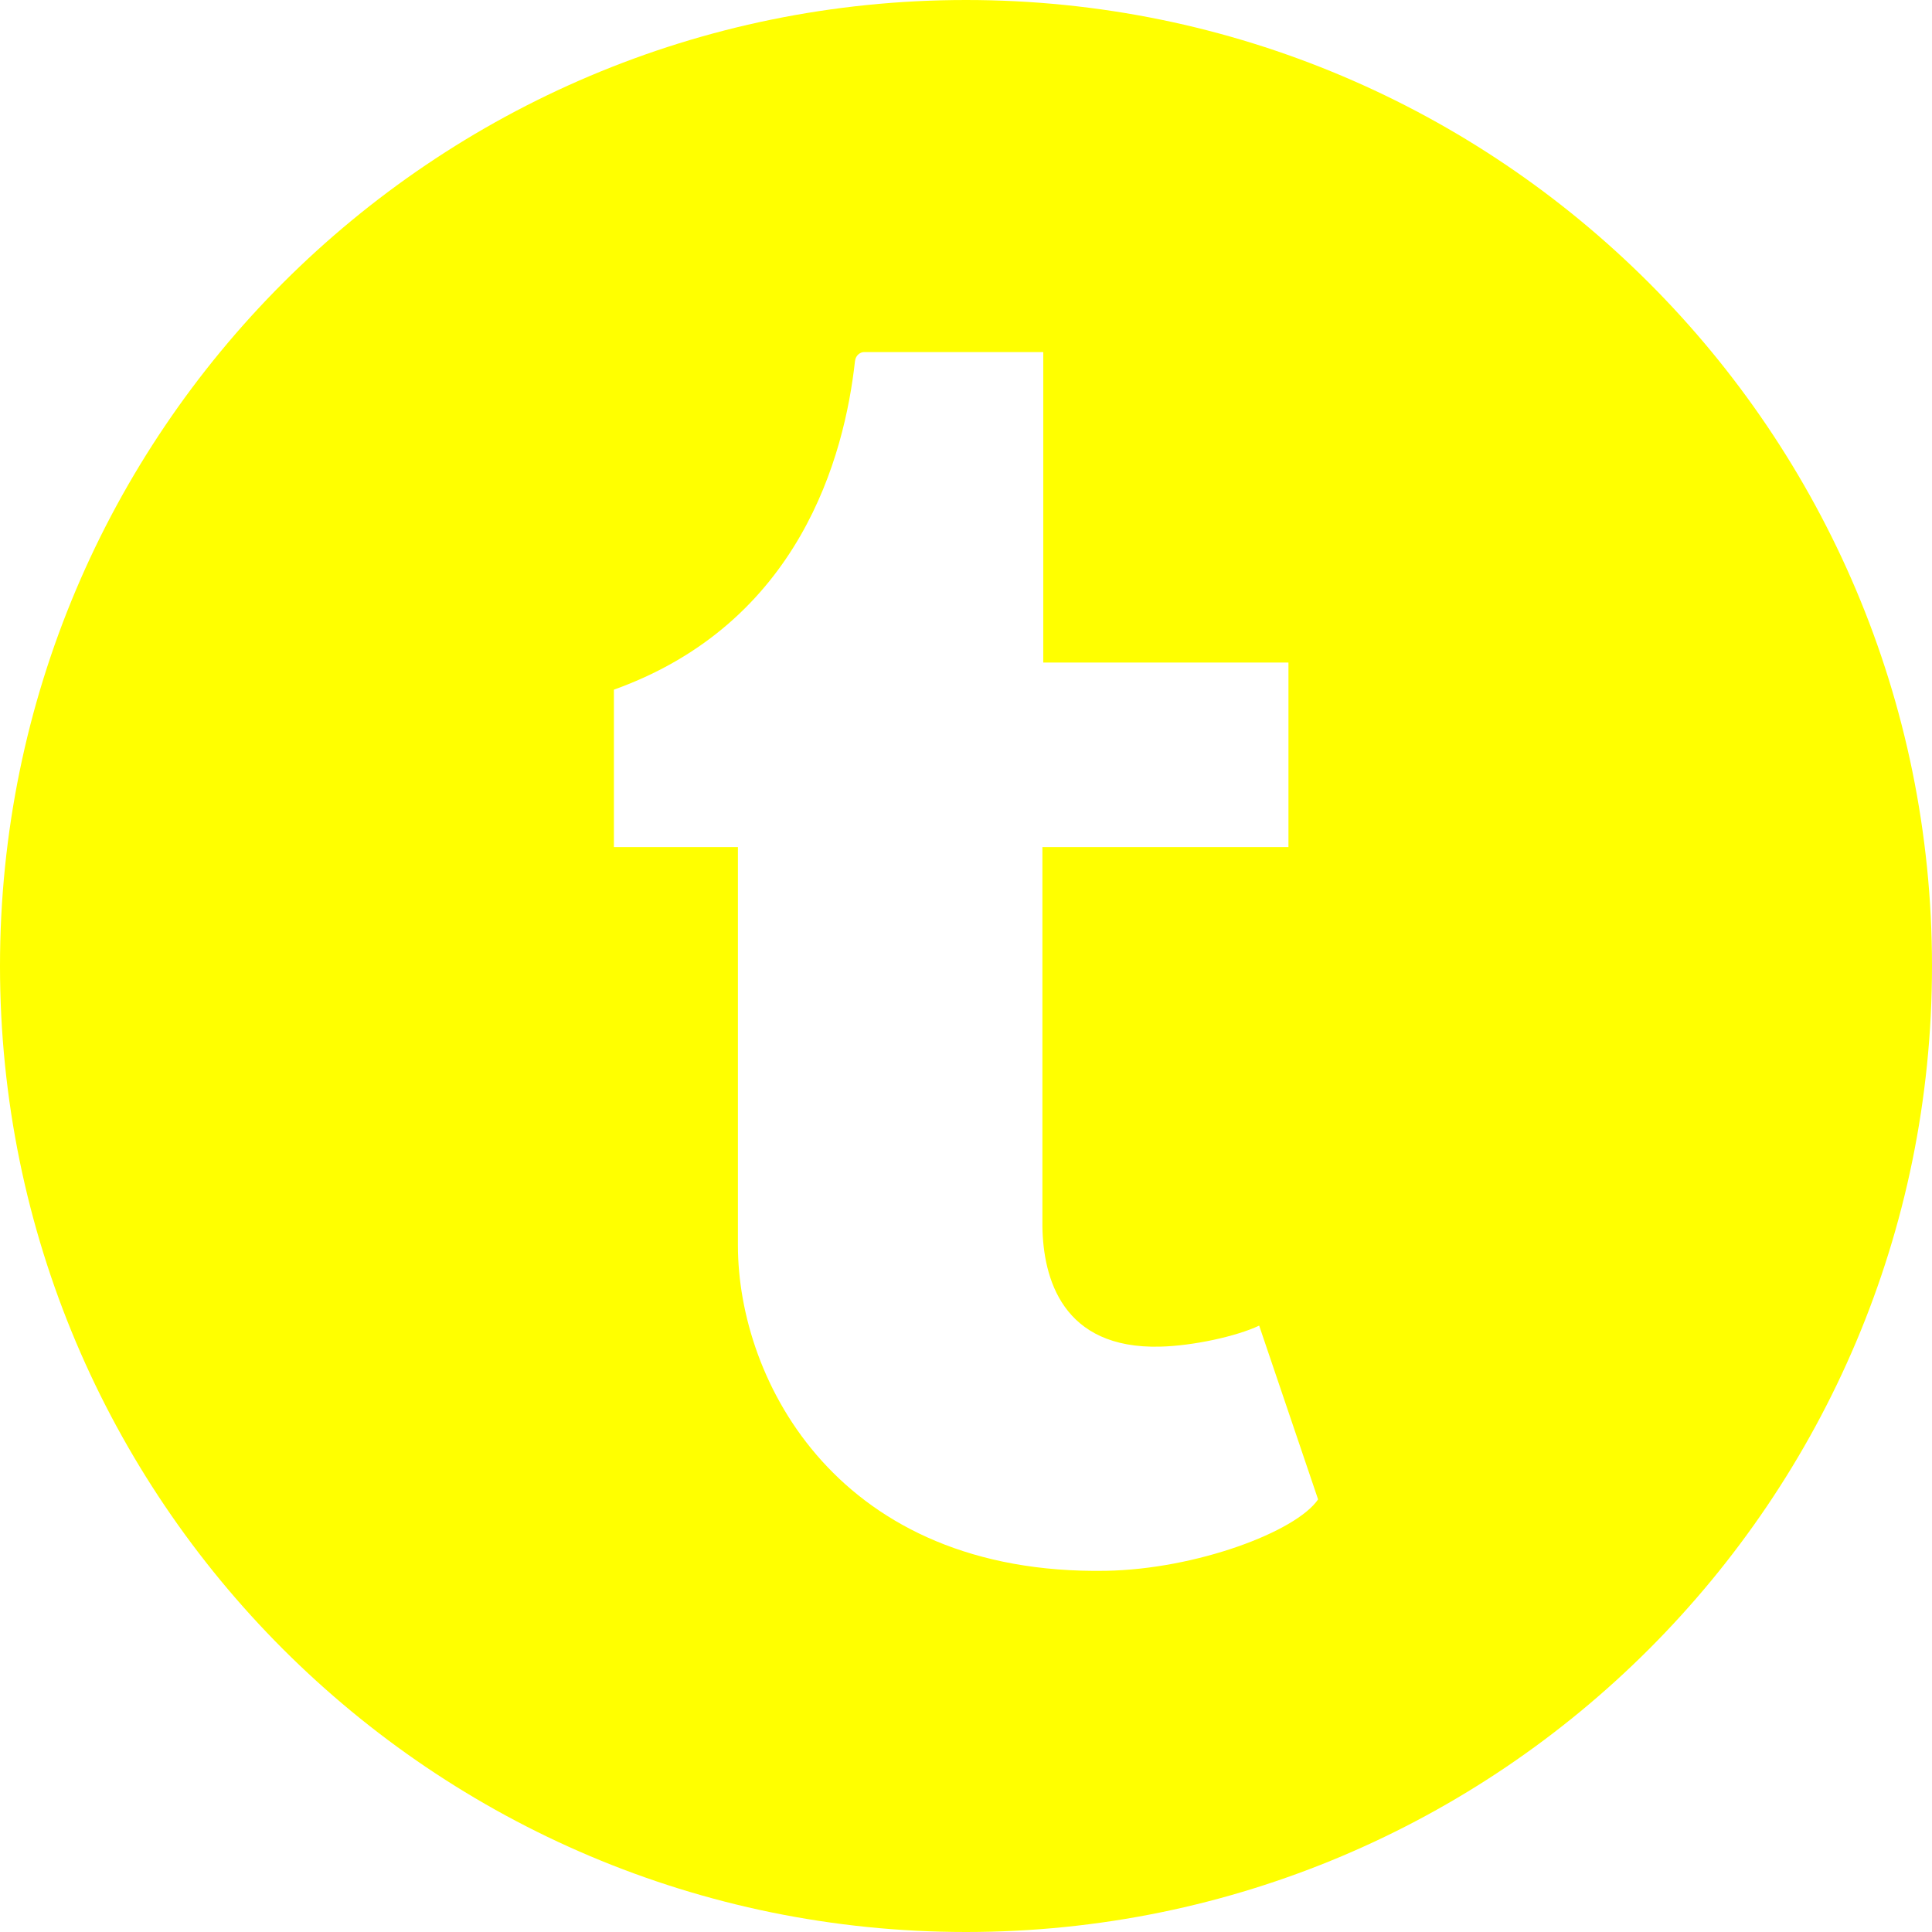
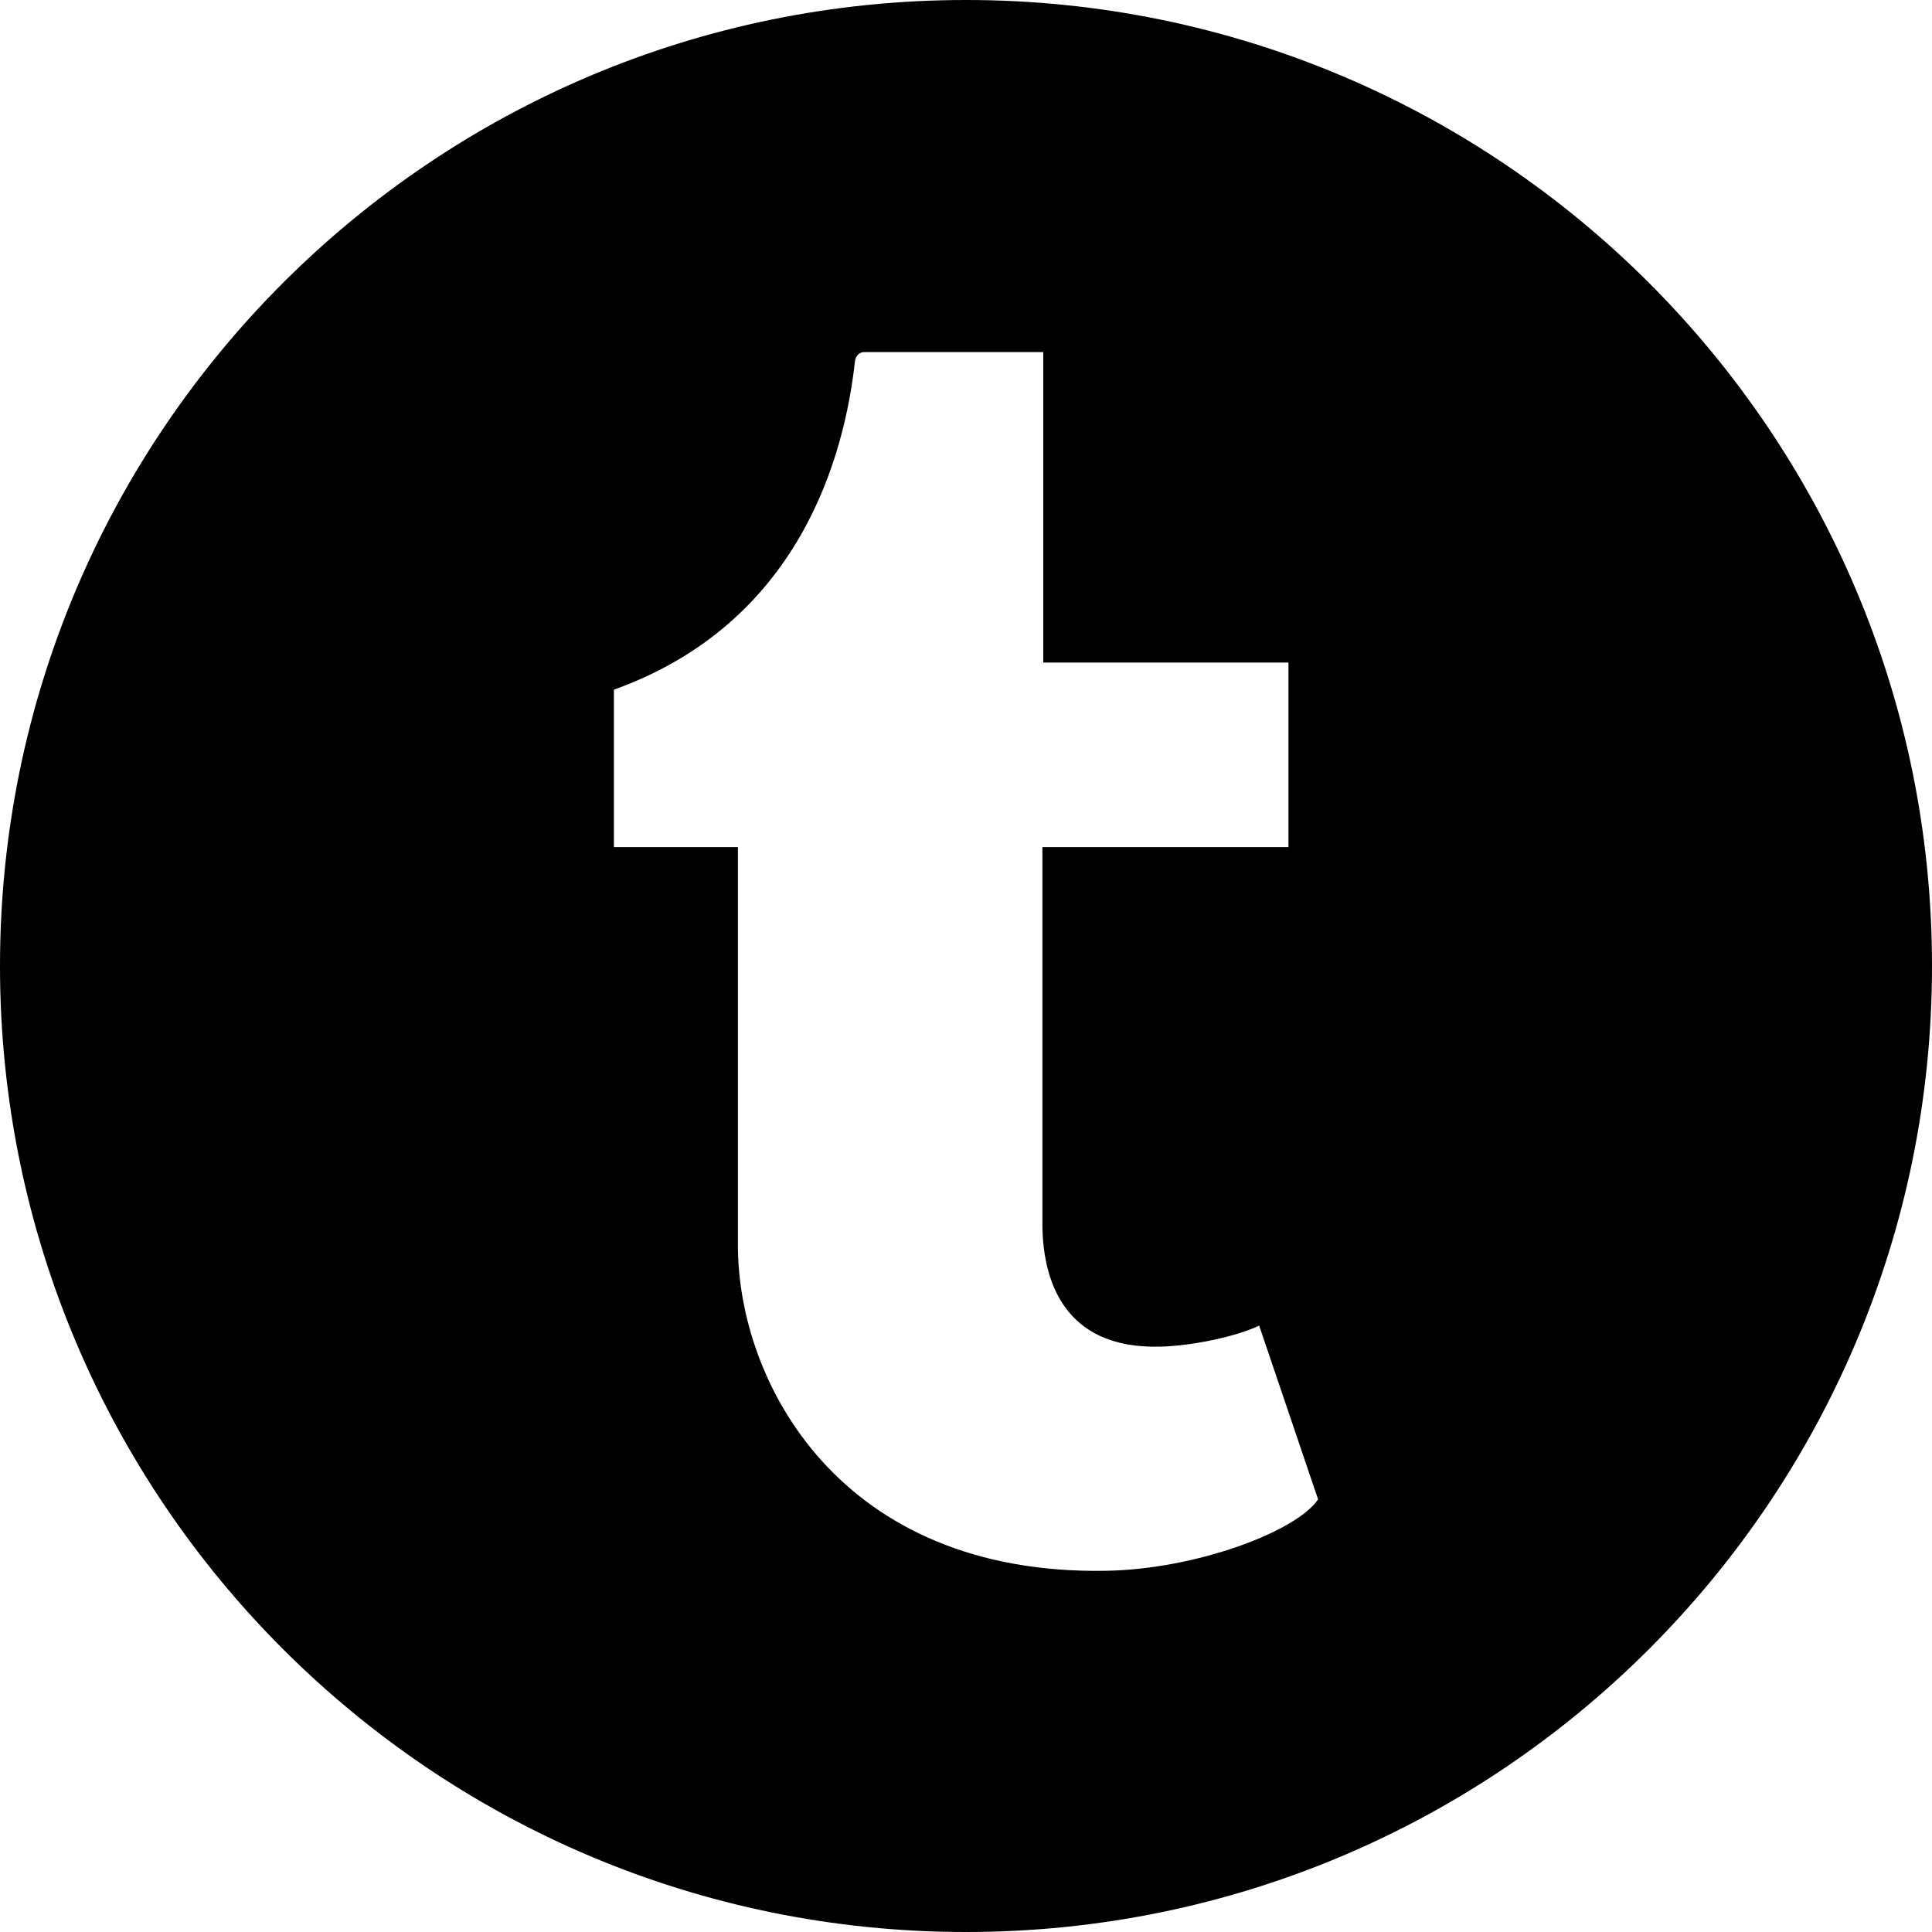
- <svg xmlns="http://www.w3.org/2000/svg" width="214" height="214" fill="#ff0" viewBox="0 0 214 214">
+ <svg xmlns="http://www.w3.org/2000/svg" width="214" height="214" fill="#000" viewBox="0 0 214 214">
  <path d="M107 214C47.906 214 0 166.094 0 107S47.906 0 107 0s107 47.906 107 107-47.906 107-107 107zm32.473-67.167c-2.524 1.198-7.35 2.24-10.949 2.329-10.865.289-12.974-7.592-13.061-13.305V93.83h27.254V73.39h-27.16V39H95.682c-.327 0-.898.285-.98 1.008C93.54 50.533 88.59 69.006 68 76.392V93.83h13.736v44.108c0 15.103 11.199 36.56 40.764 36.053 9.975-.17 21.054-4.323 23.5-7.909l-6.527-19.249z" />
</svg>
